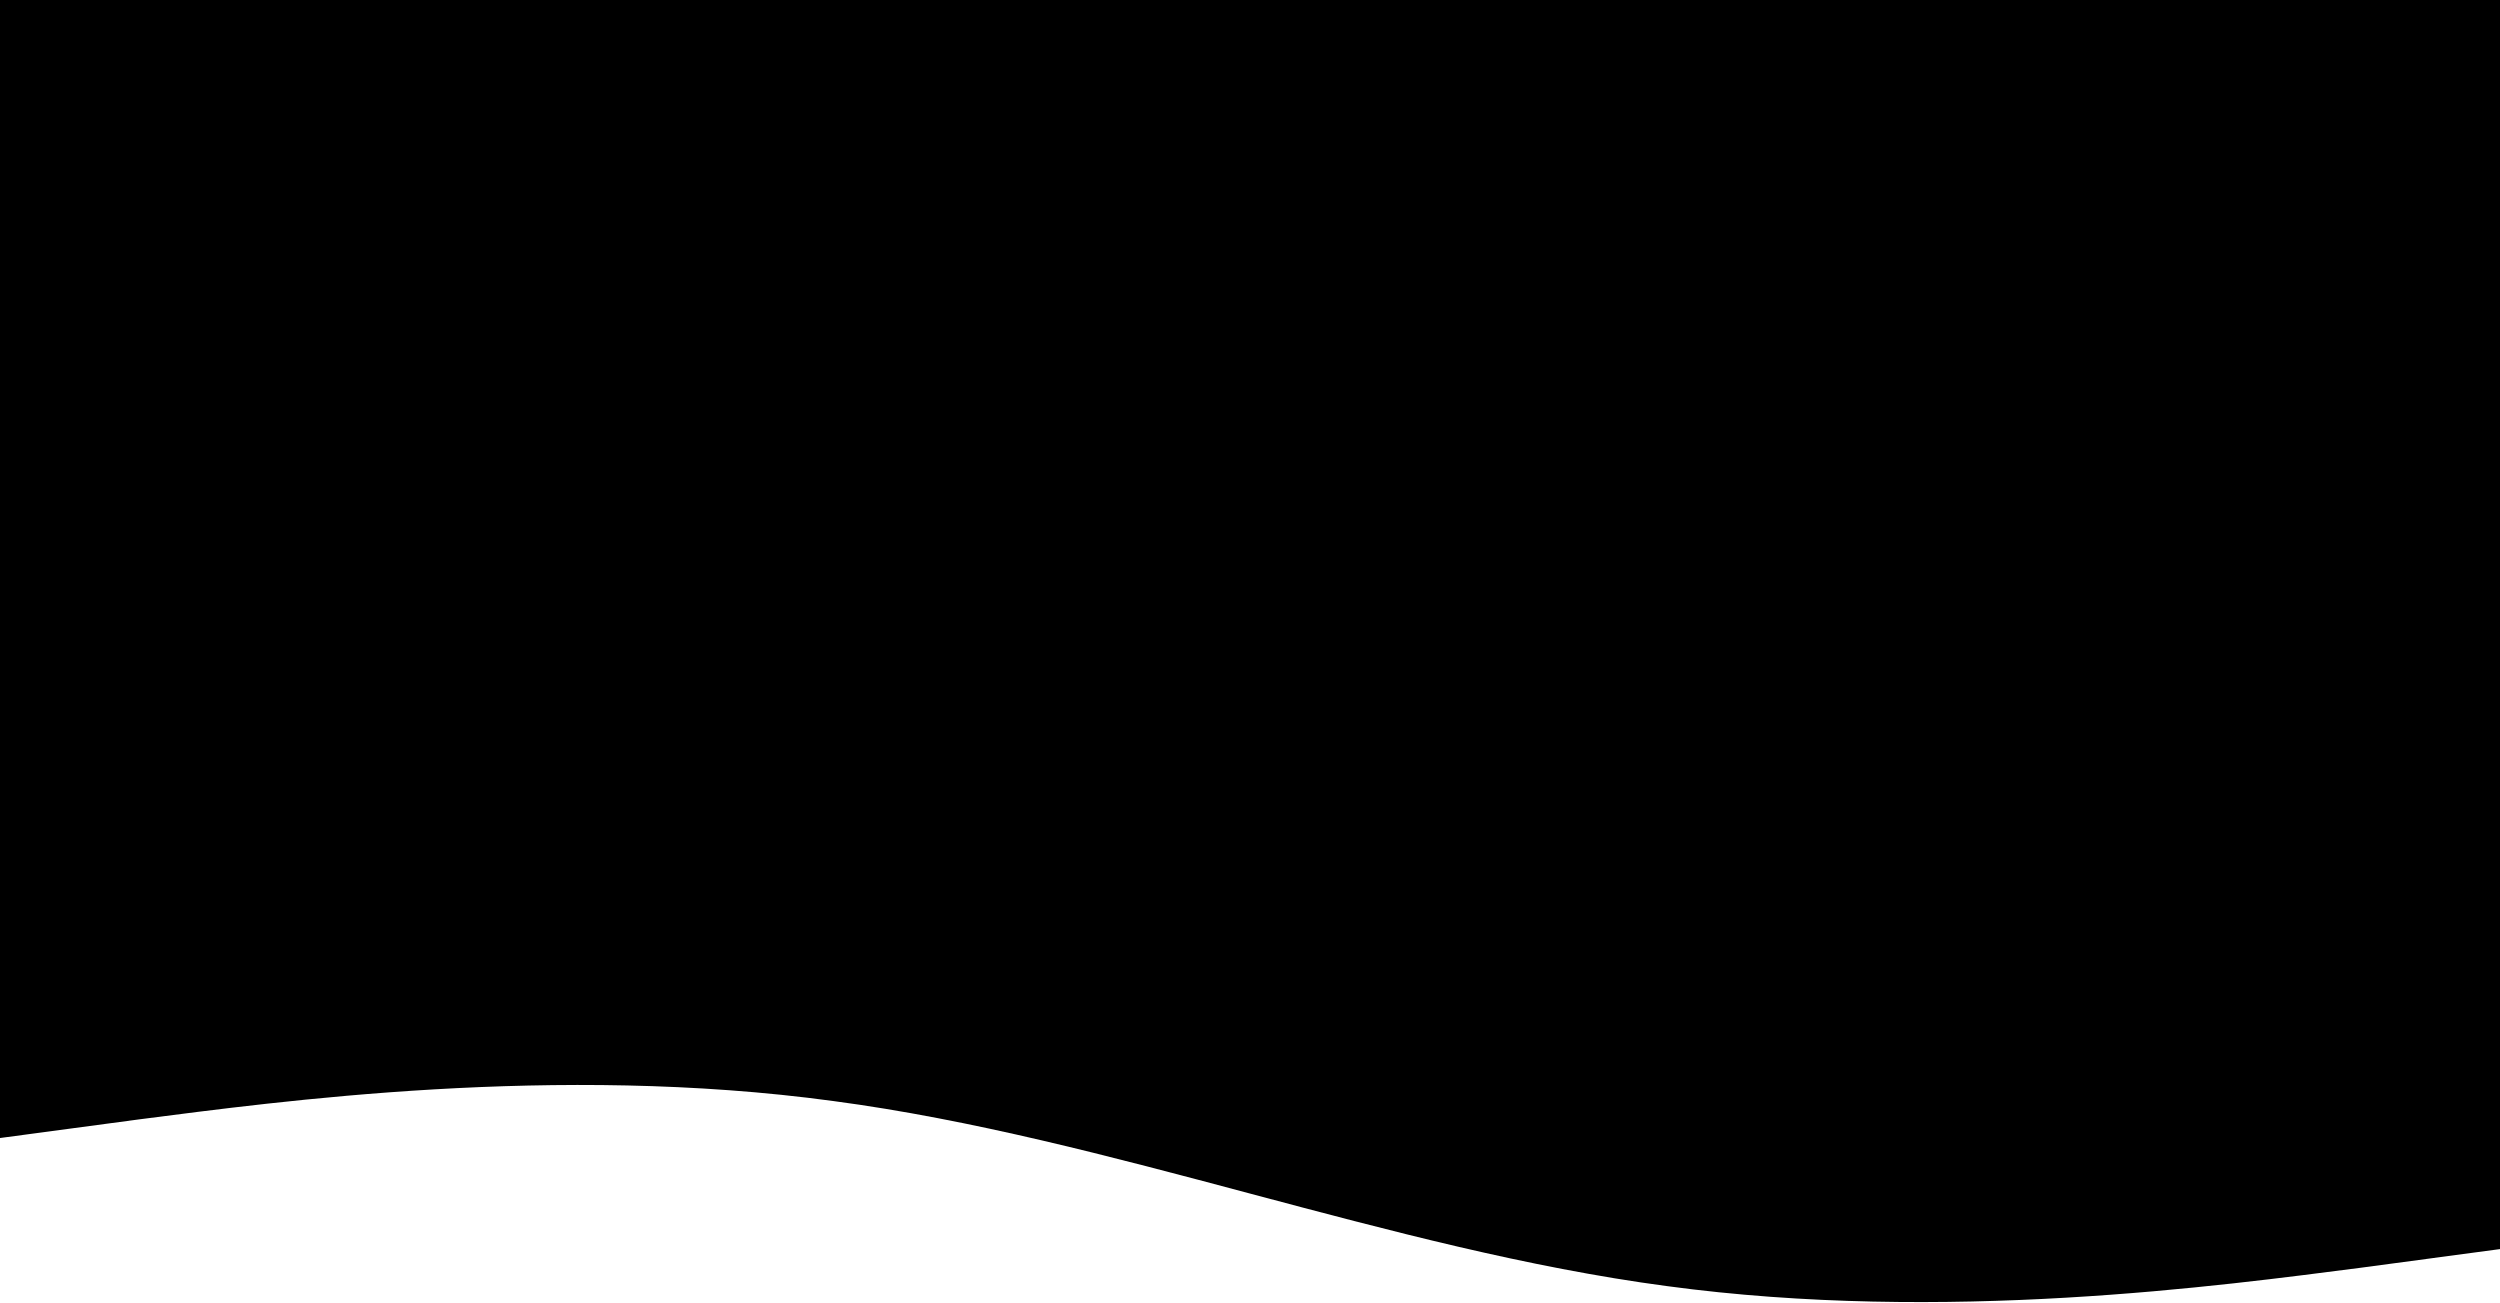
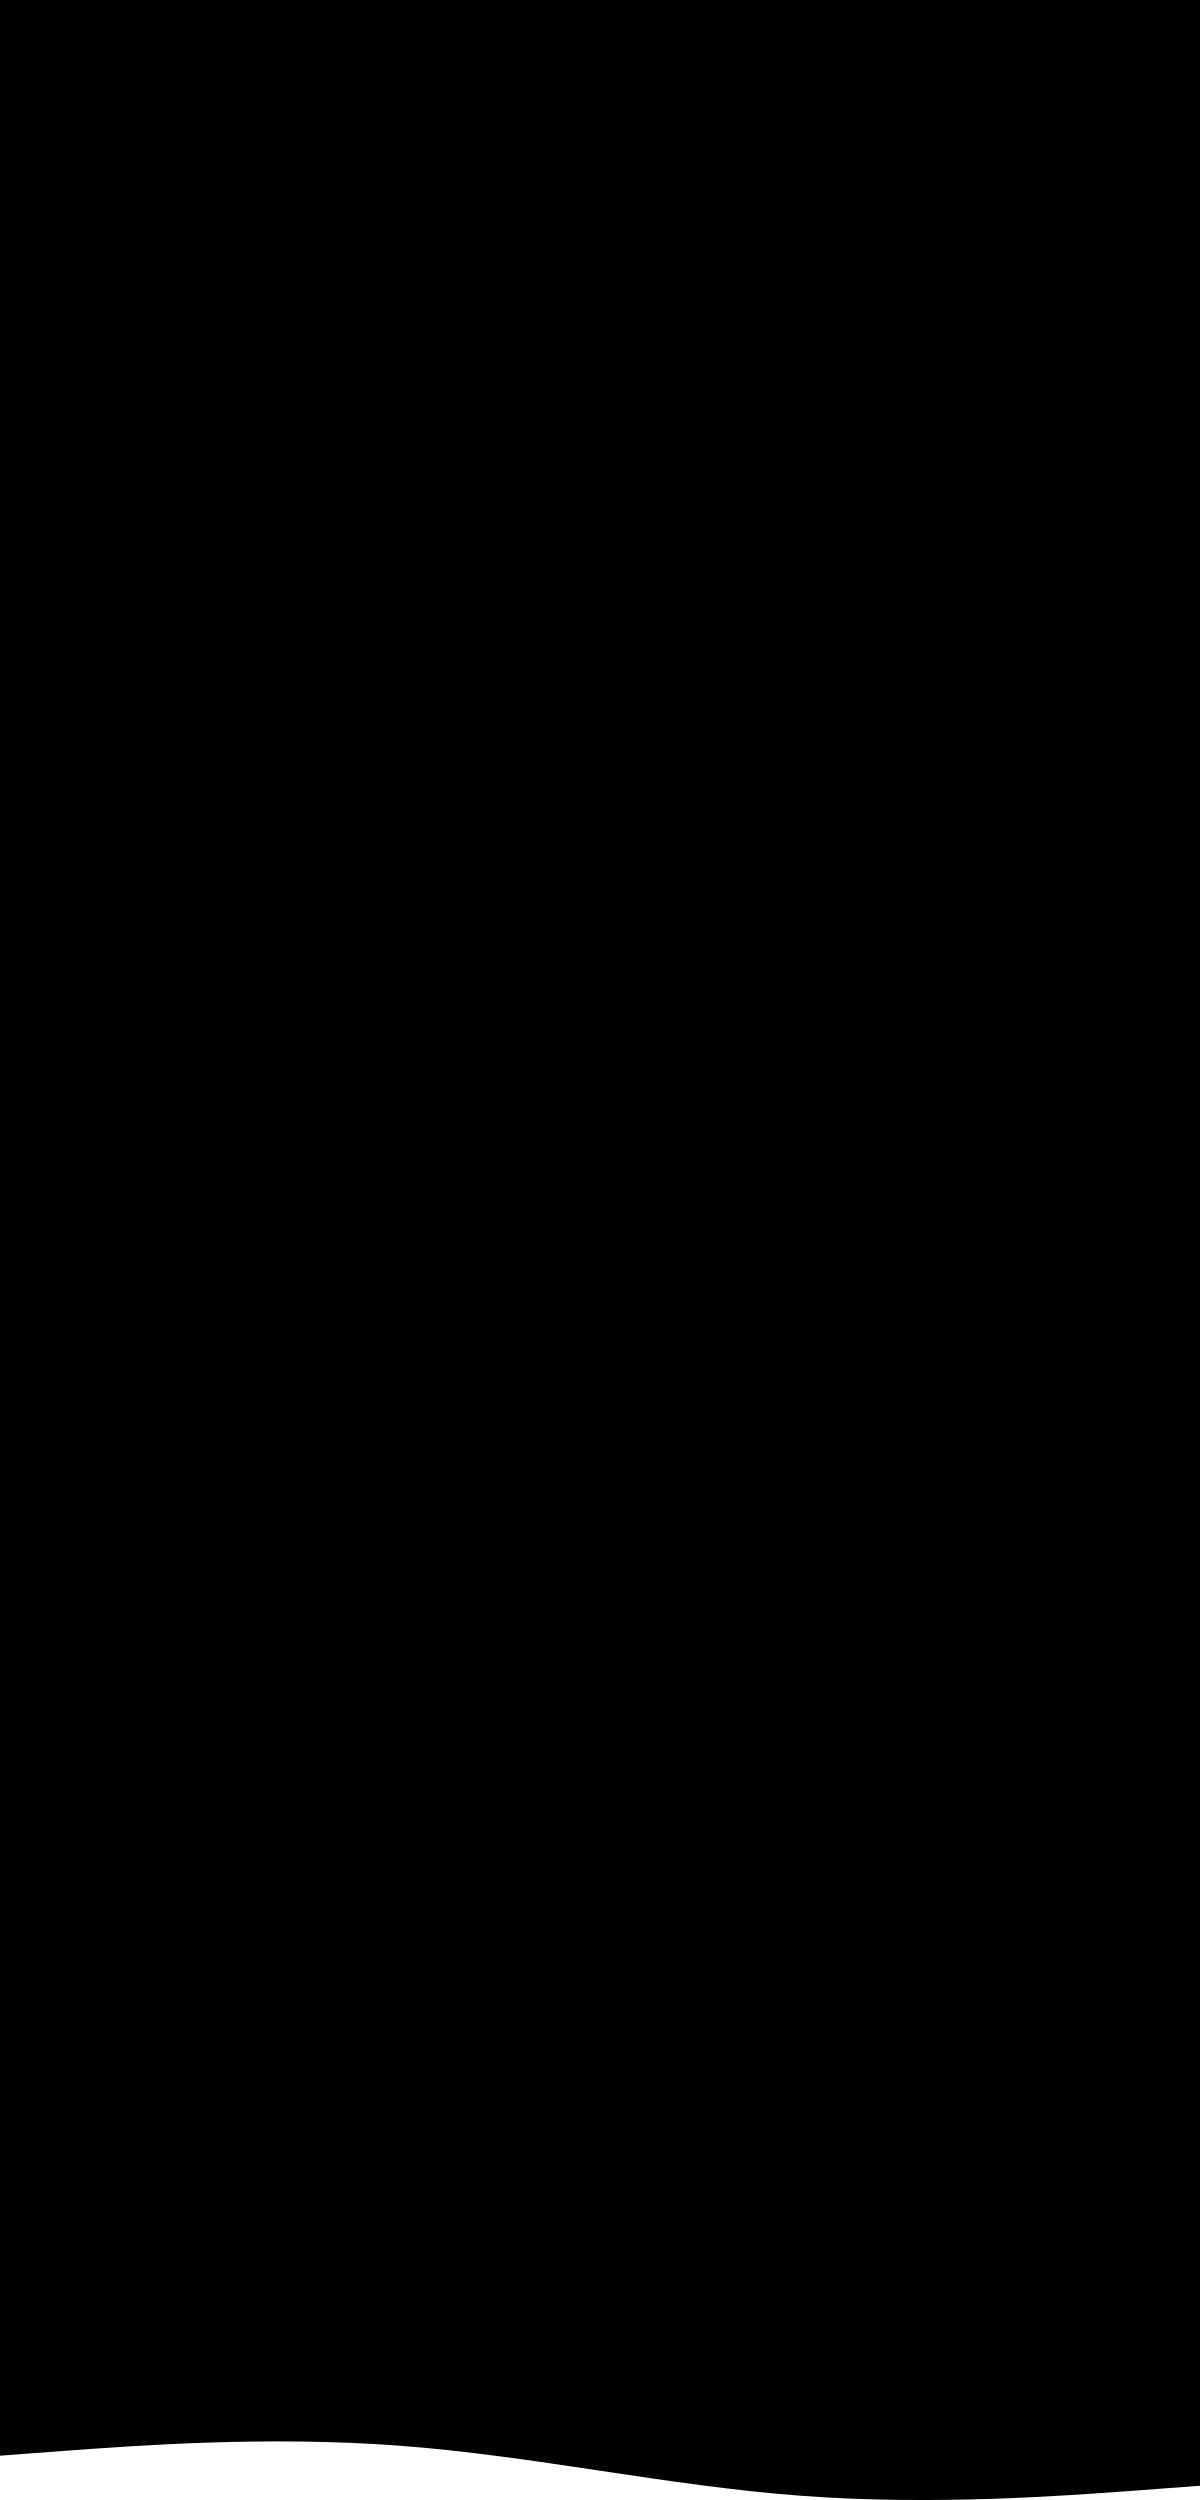
- <svg xmlns="http://www.w3.org/2000/svg" width="1920" height="1000" viewBox="0 0 1920 1000">
-   <path d="M0,874l106.7-14.3c106.7-13.7,320-43.1,533.3-14.1c213.3,28.4,426.7,113.7,640,142.1 c213.3,28.9,426.7-0.4,533.3-14.1l106.7-14.3V0H0V874z" />
+ <svg xmlns="http://www.w3.org/2000/svg" width="1920" height="4000" viewBox="0 0 1920 4000">
+   <path d="M0,3929.1l106.7-8c106.7-7.7,320-24.2,533.3-7.9c213.3,16,426.7,63.9,640,79.9c213.3,16.3,426.7-0.2,533.3-7.9l106.7-8L1920,0H0L0,3929.1z" />
</svg>
